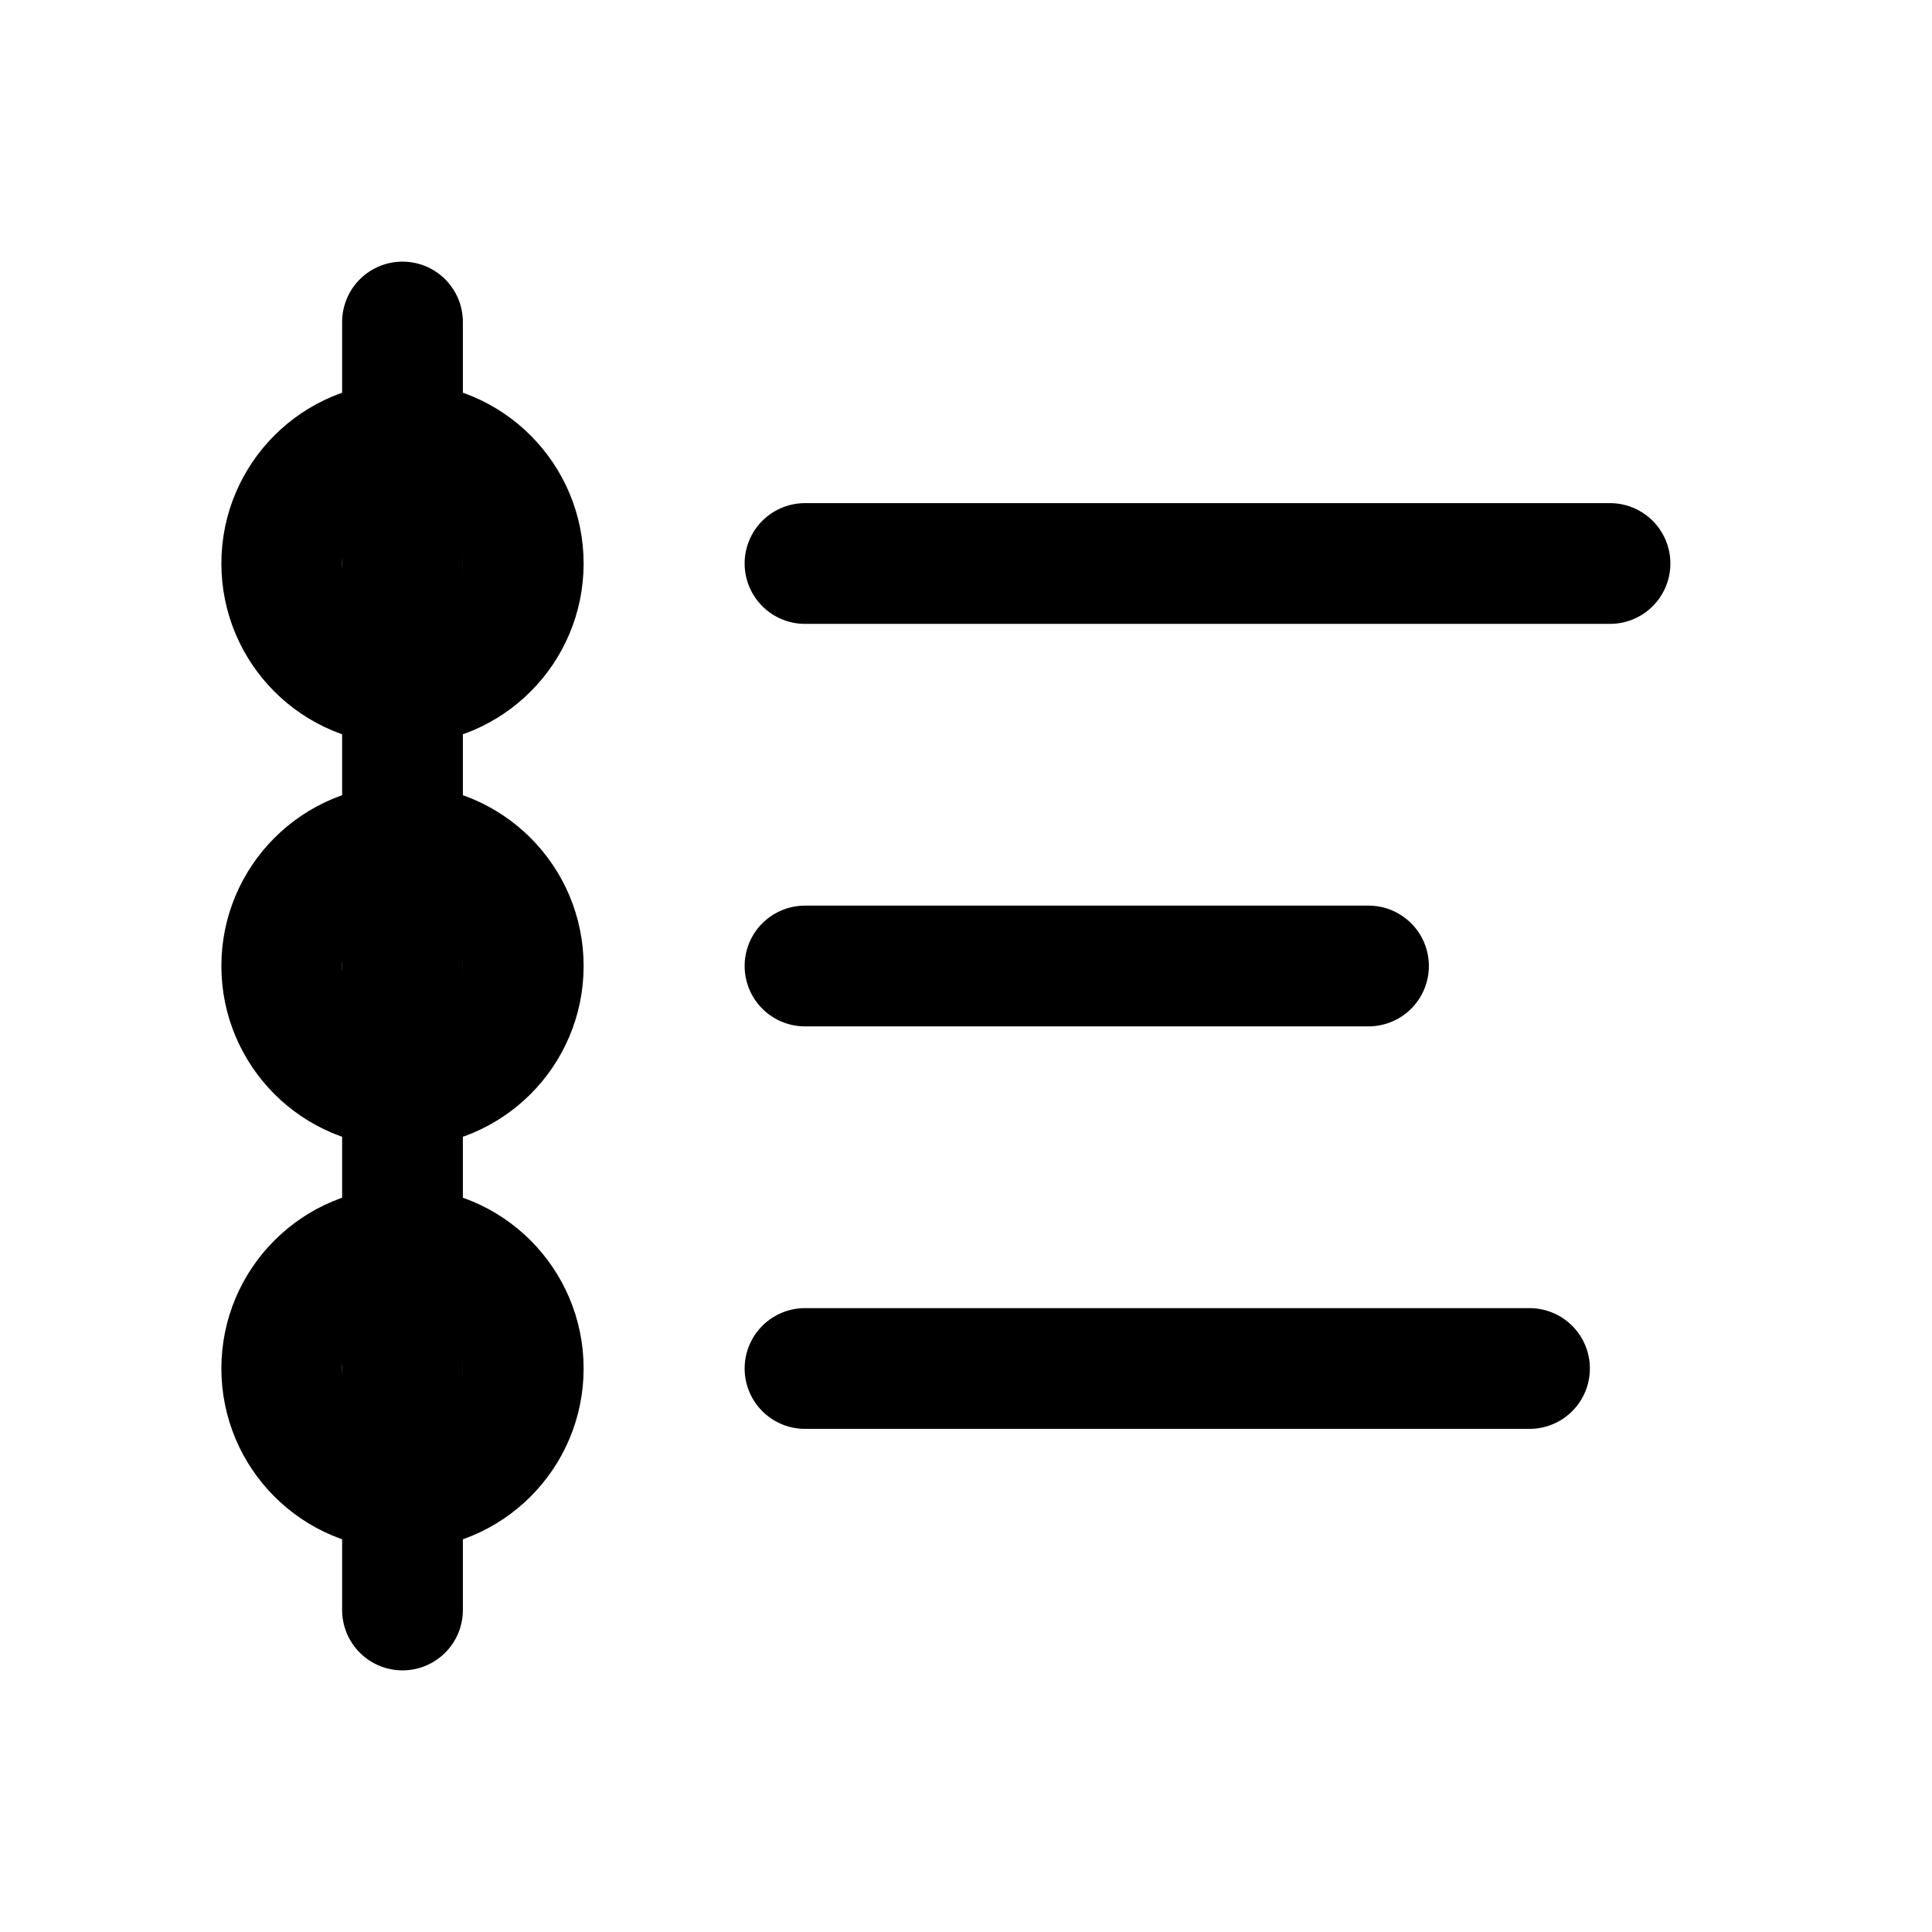
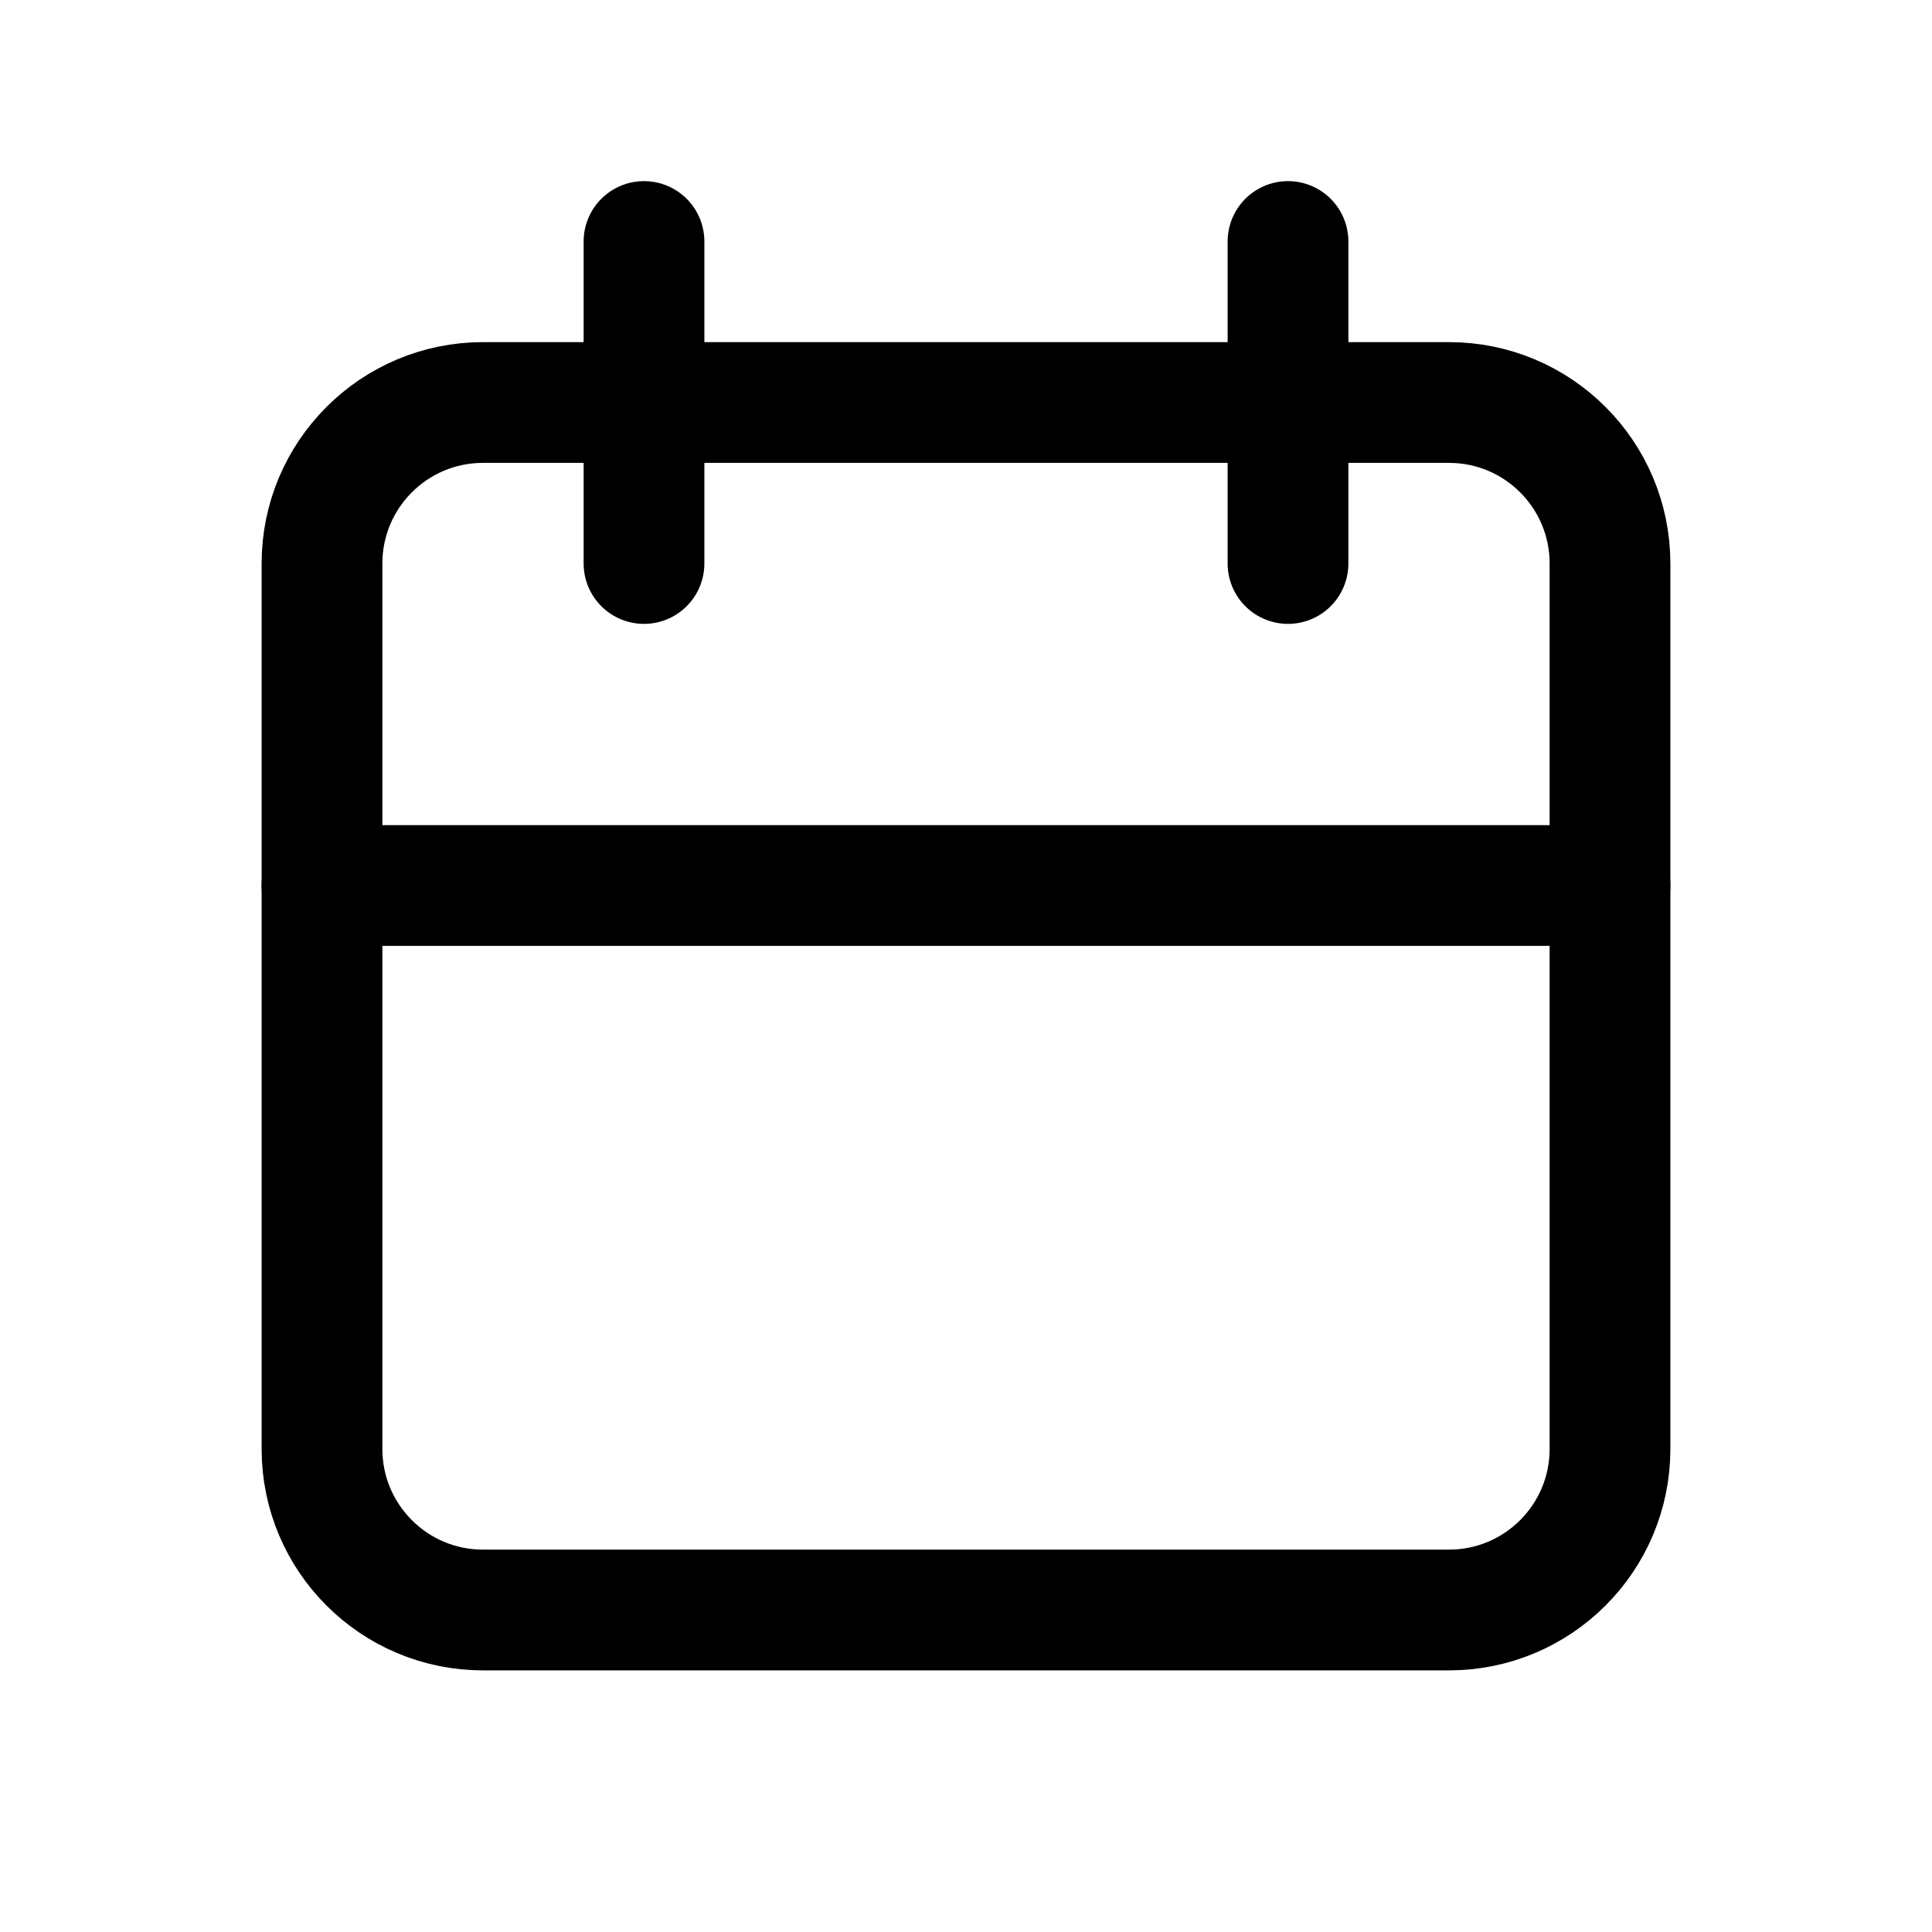
<svg xmlns="http://www.w3.org/2000/svg" viewBox="0 0 24 24" fill="none" stroke="currentColor" stroke-width="1.5" stroke-linecap="round" stroke-linejoin="round">
-   <path d="M5 4v16" />
-   <circle cx="5" cy="7" r="1.5" />
-   <circle cx="5" cy="12" r="1.5" />
-   <circle cx="5" cy="17" r="1.5" />
-   <path d="M10 7h10M10 12h7M10 17h9" />
+   <rect x="4" y="5" width="16" height="15" rx="2" />
+   <path d="M8 3v4" />
+   <path d="M16 3v4" />
+   <path d="M4 11h16" />
</svg>
